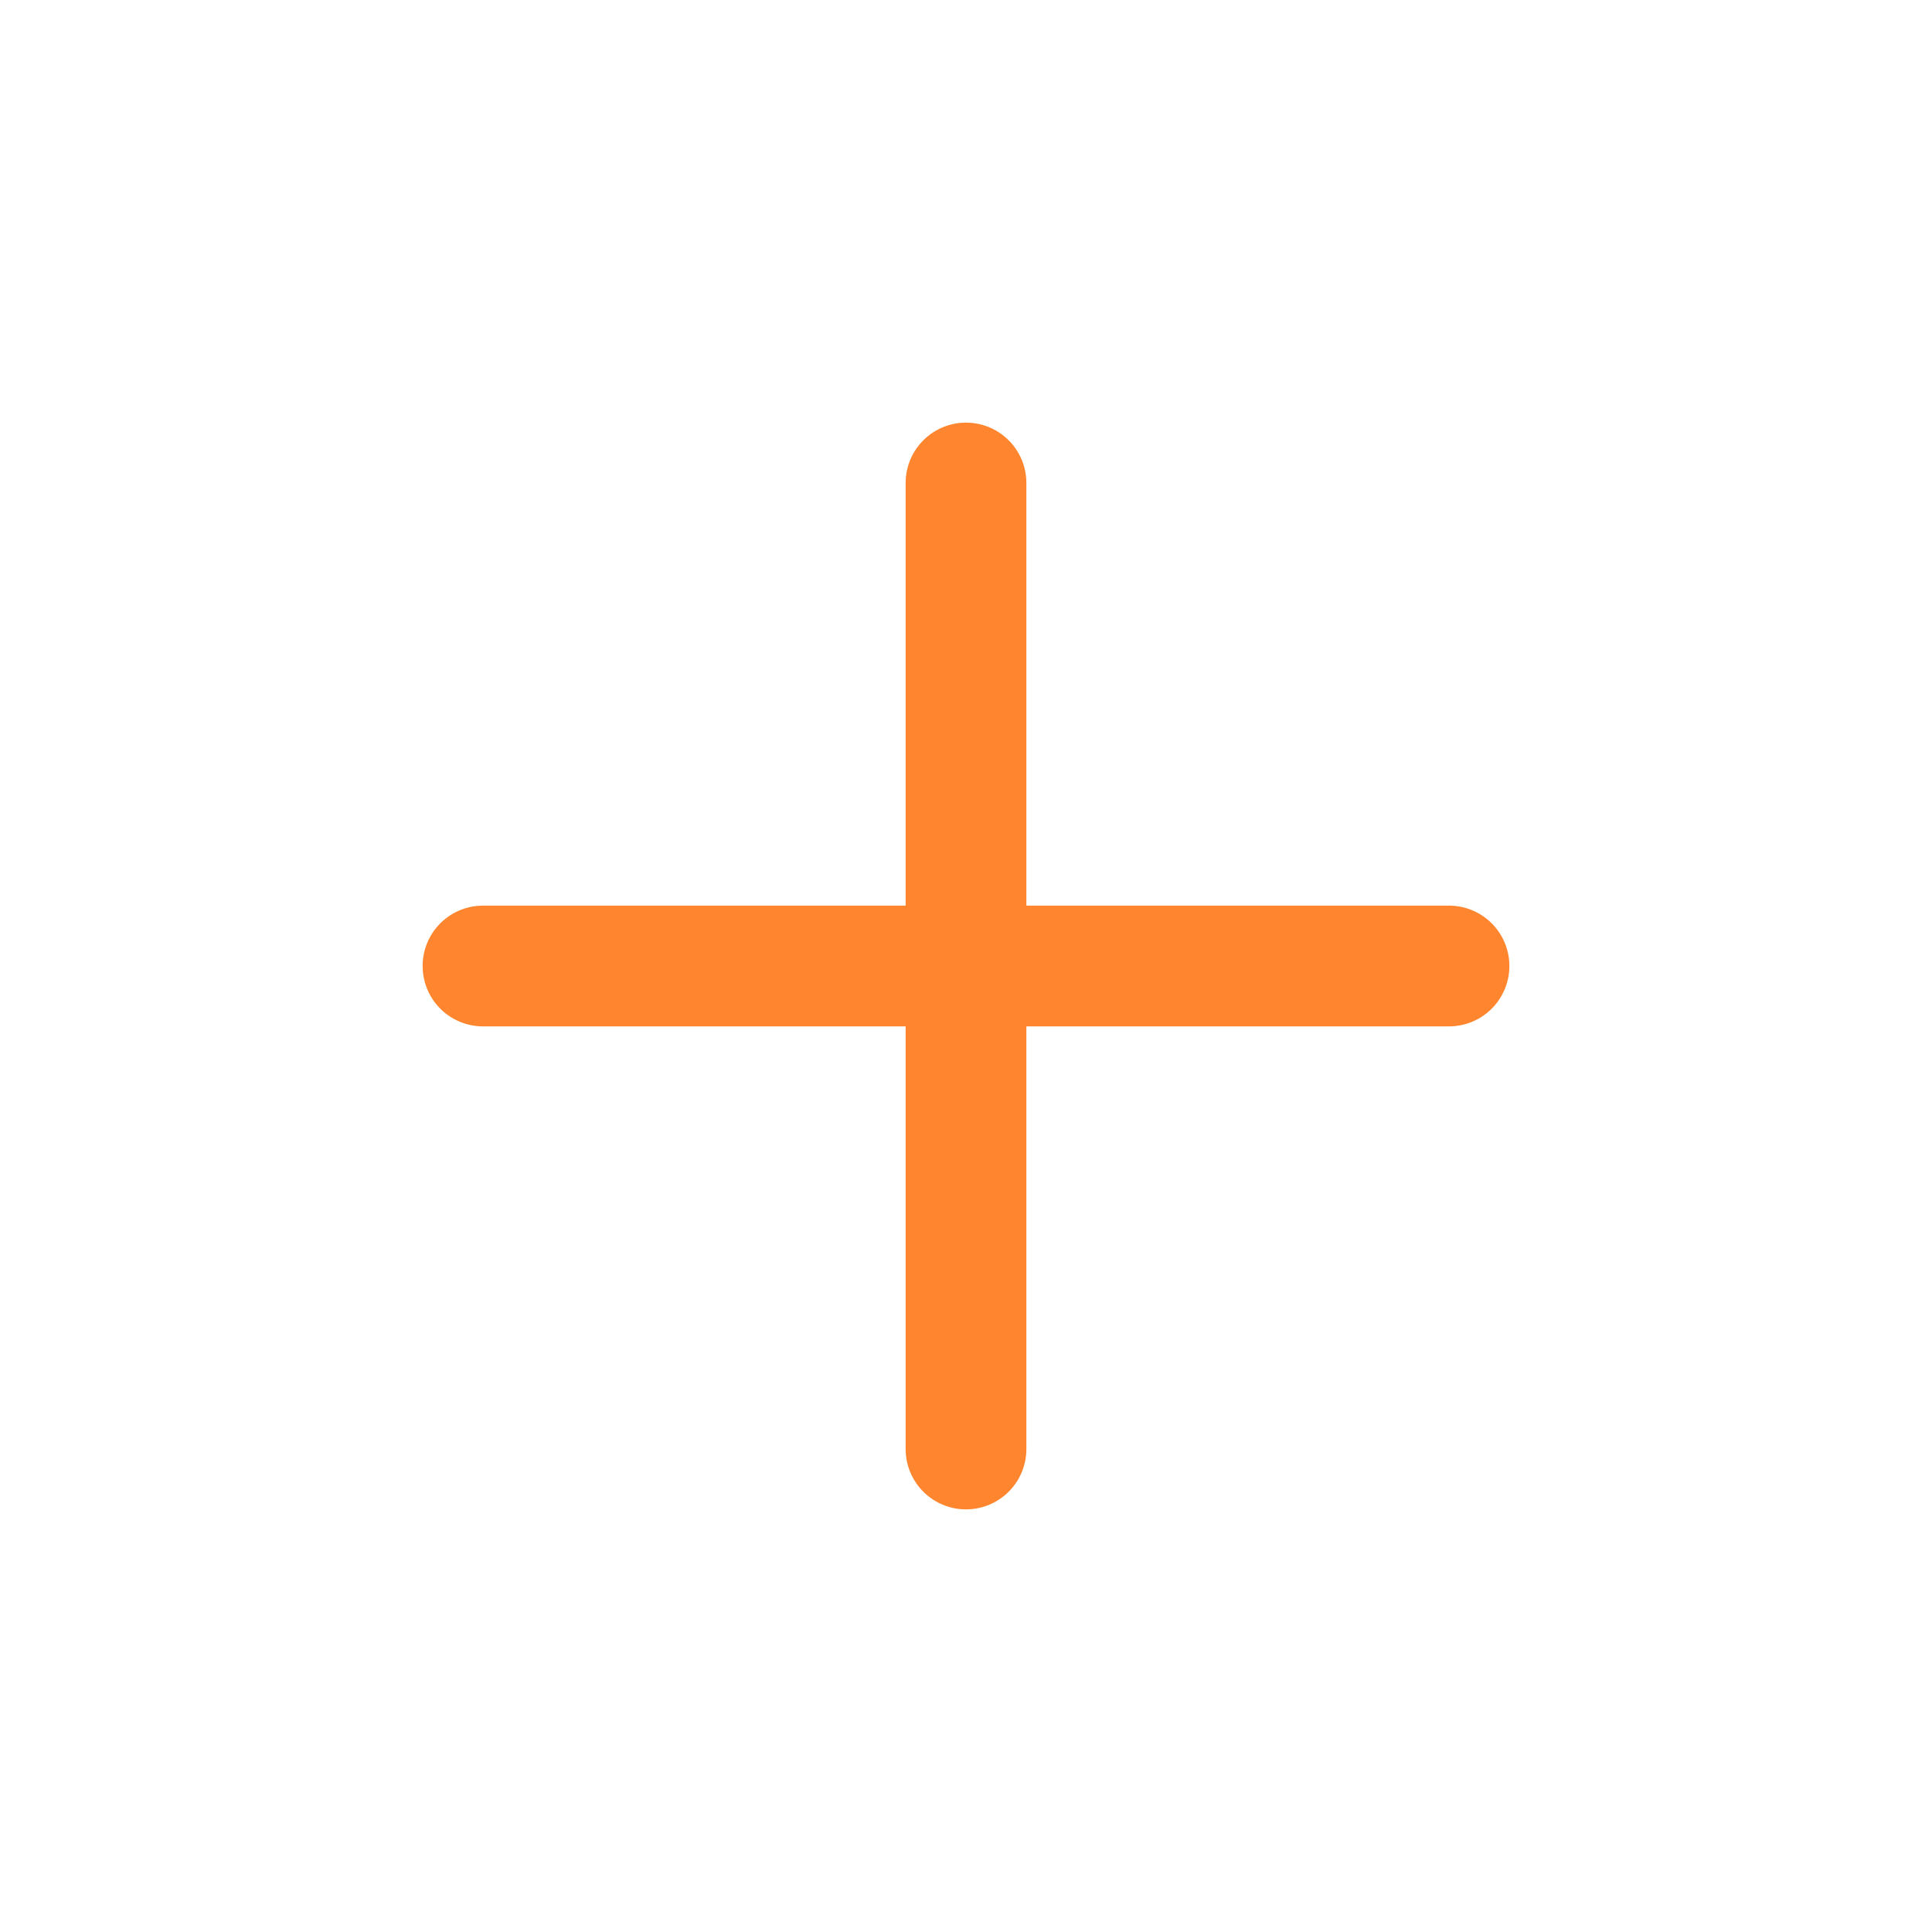
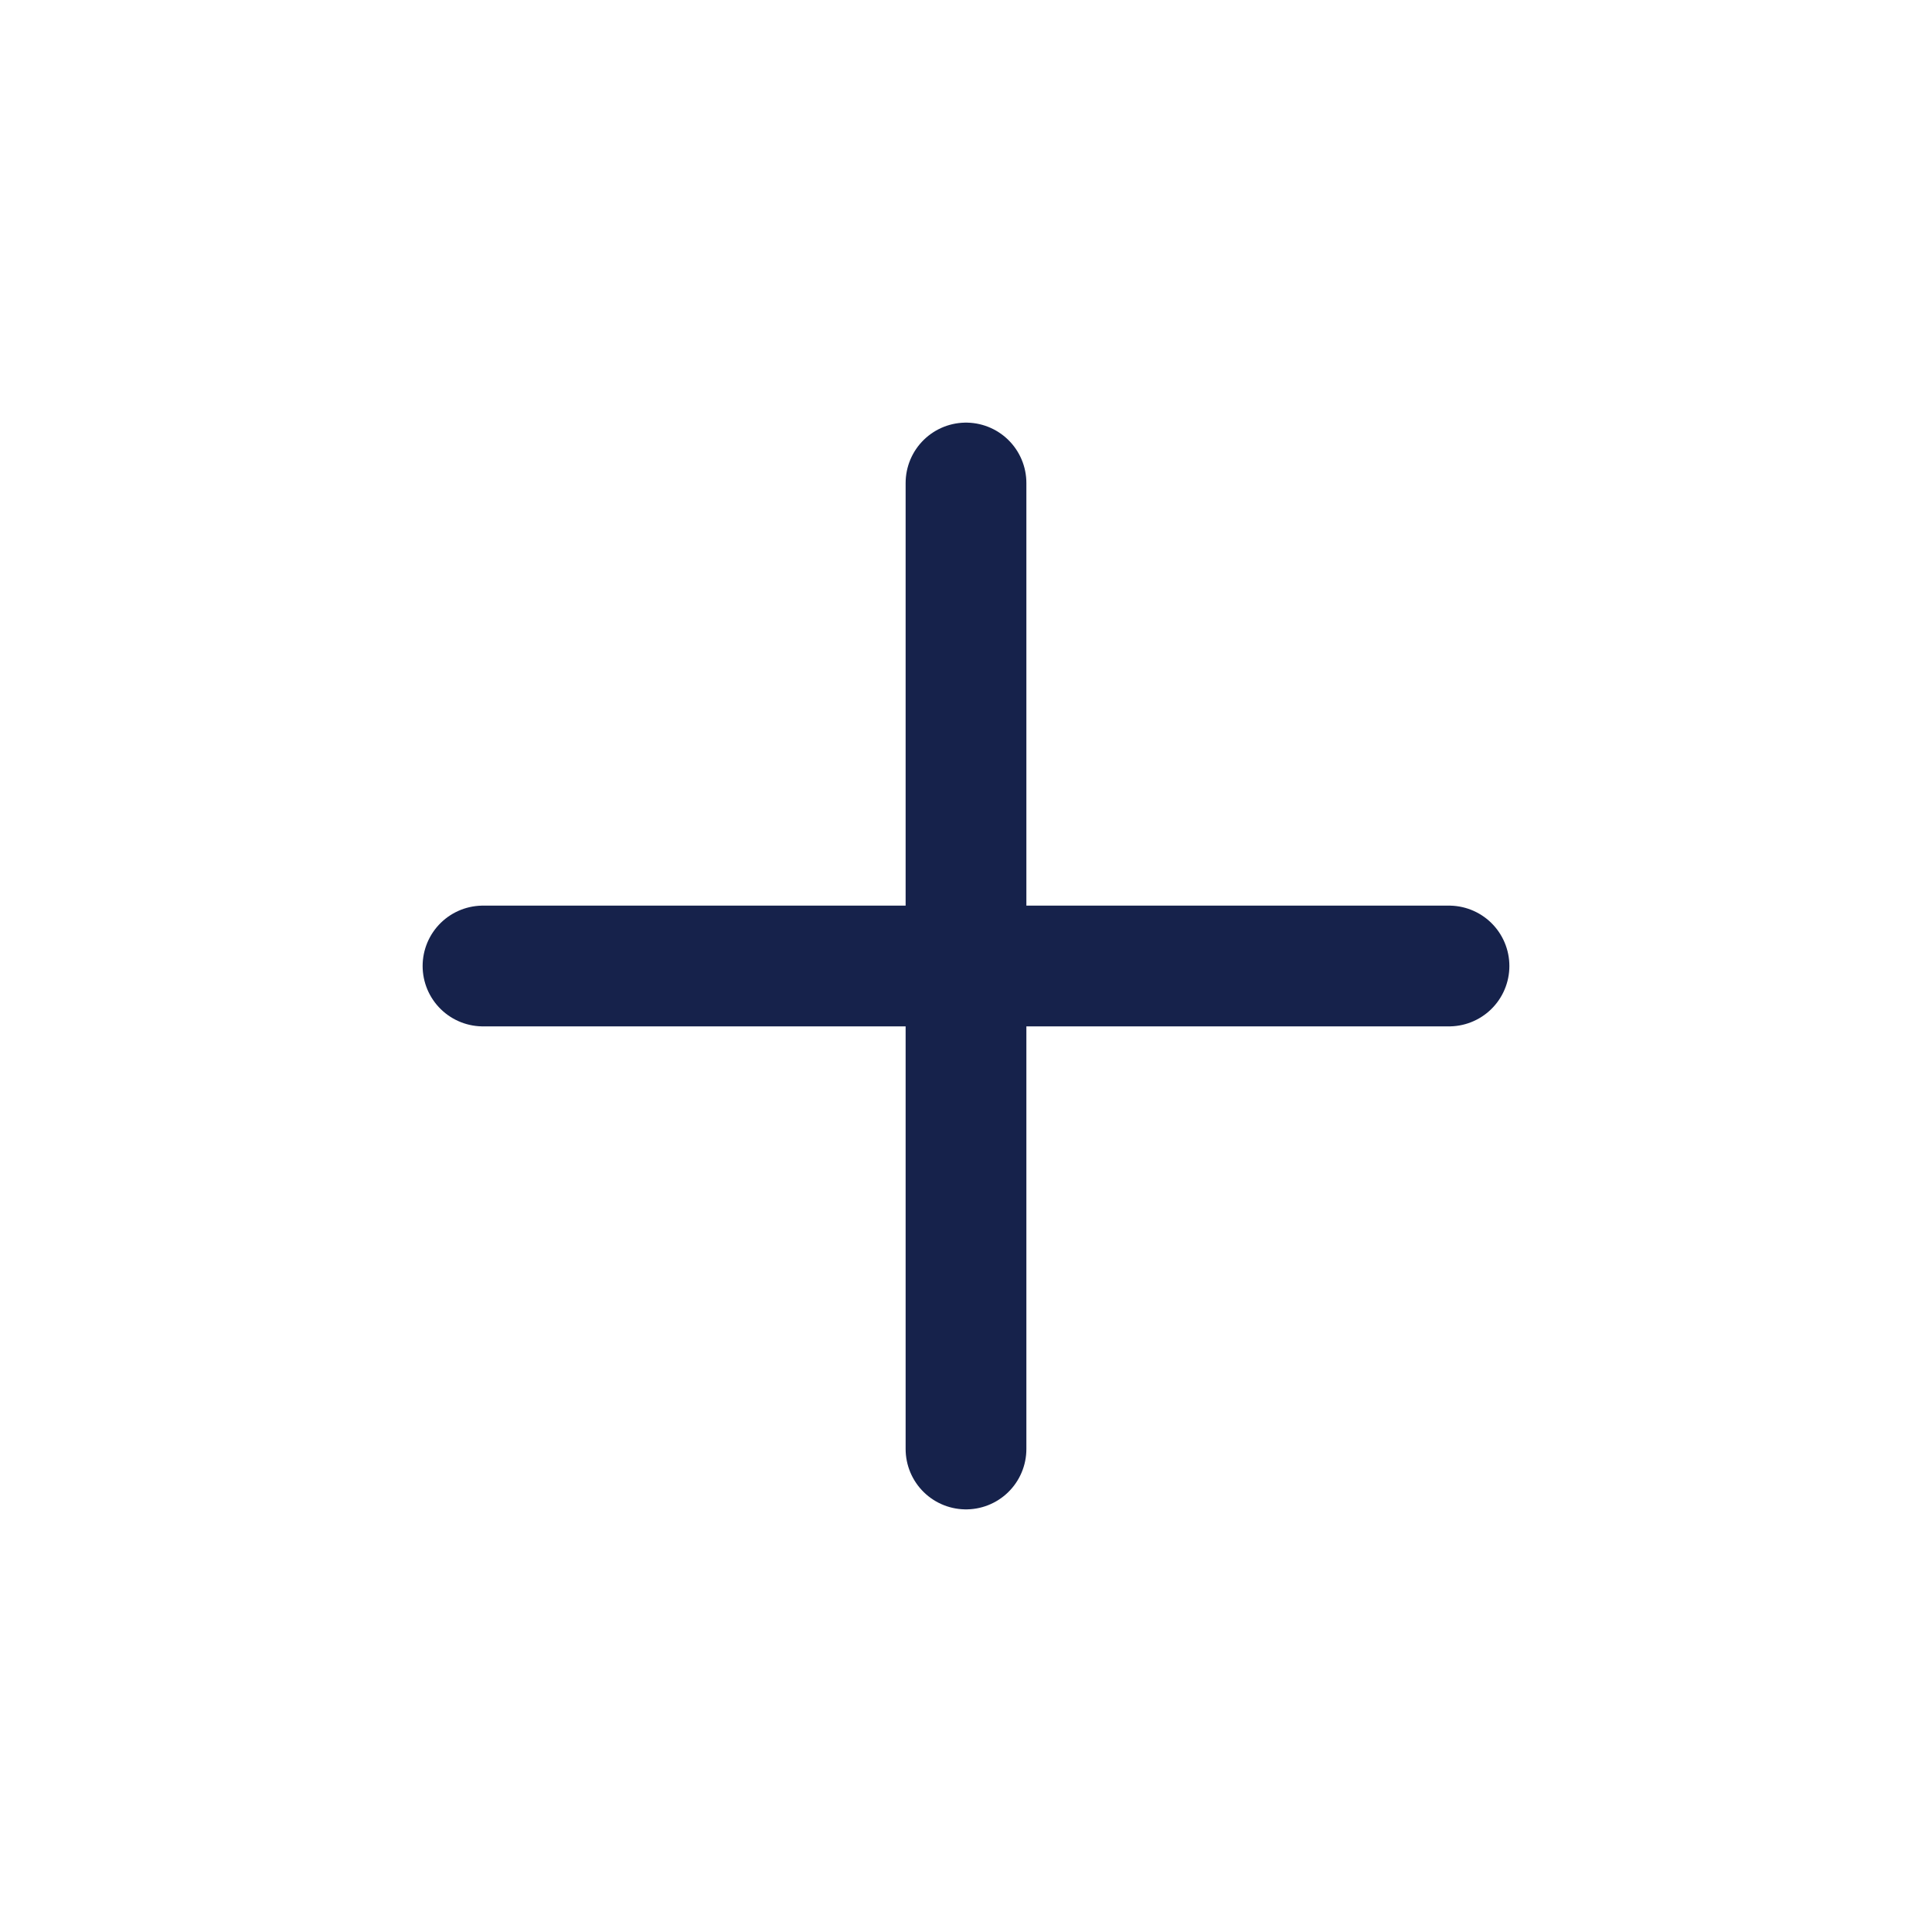
<svg xmlns="http://www.w3.org/2000/svg" width="24" height="24" viewBox="0 0 24 24" fill="none">
-   <path d="M18 12H12M12 12H6M12 12V6M12 12V18" stroke="#FF852E" stroke-width="1.5" stroke-linecap="round" stroke-linejoin="round" />
+   <path d="M18 12H12M12 12H6M12 12V6M12 12V18" stroke="#16224B" stroke-width="1.5" stroke-linecap="round" stroke-linejoin="round" />
</svg>
